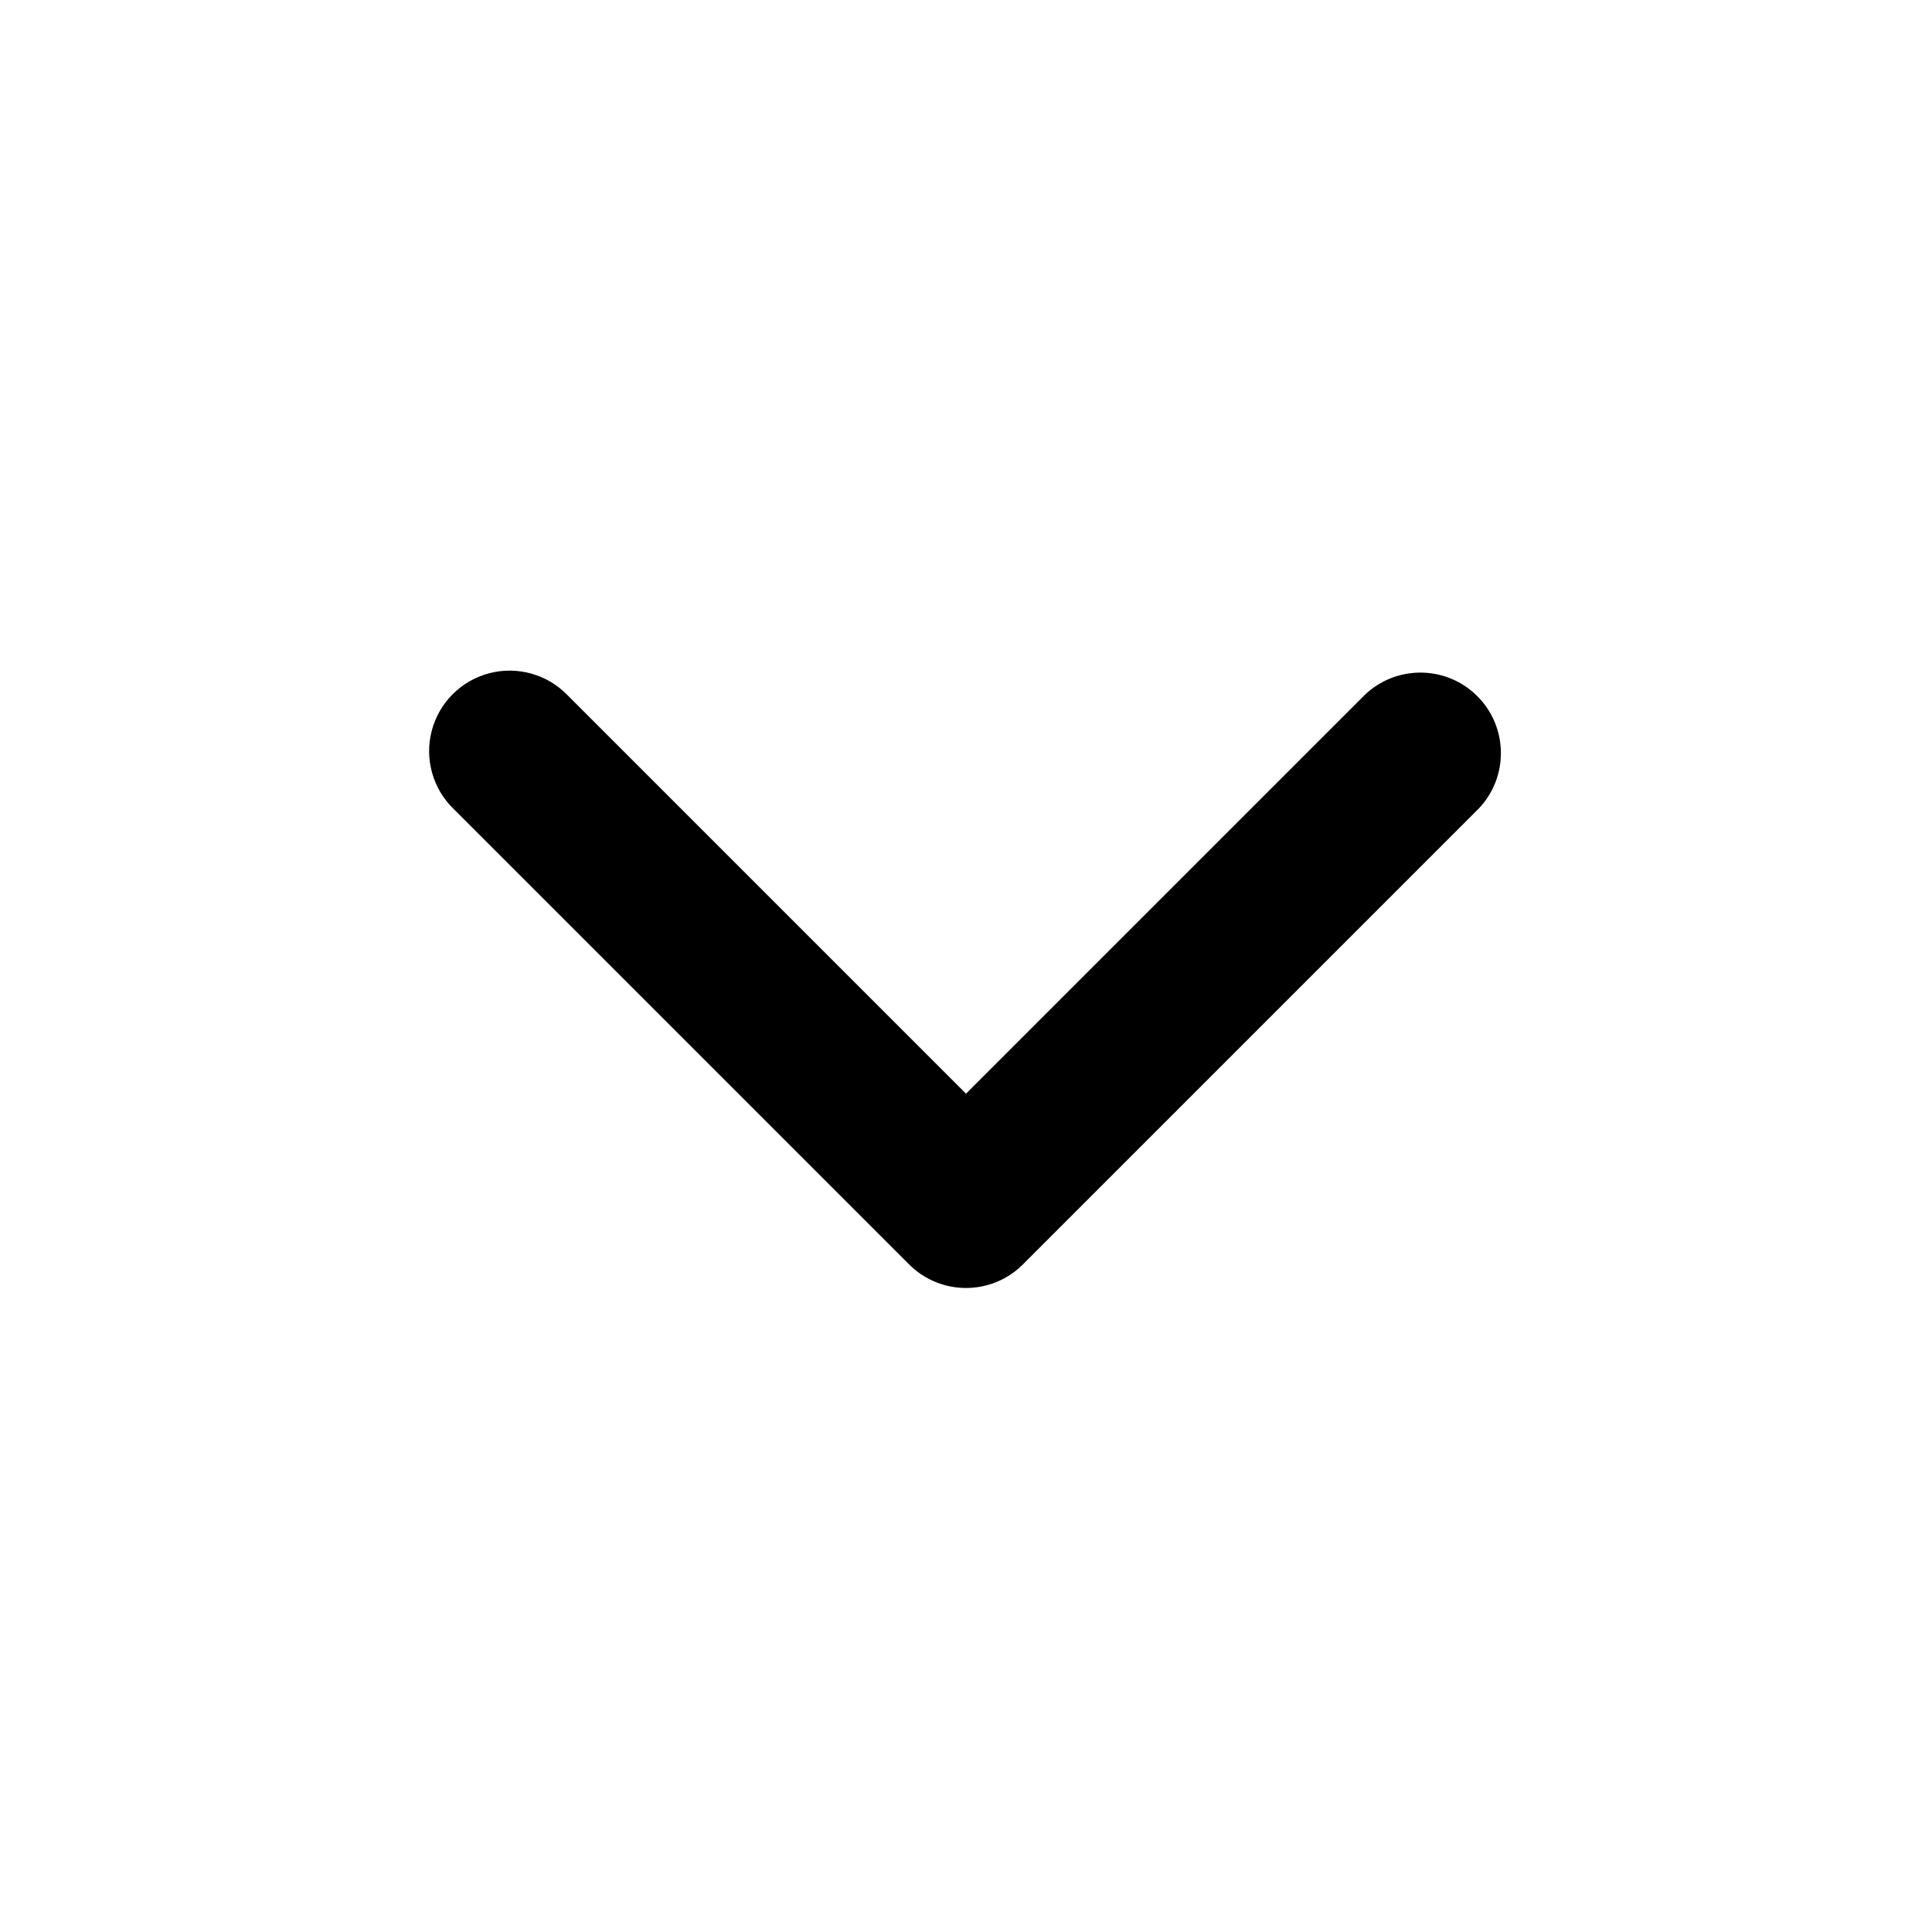
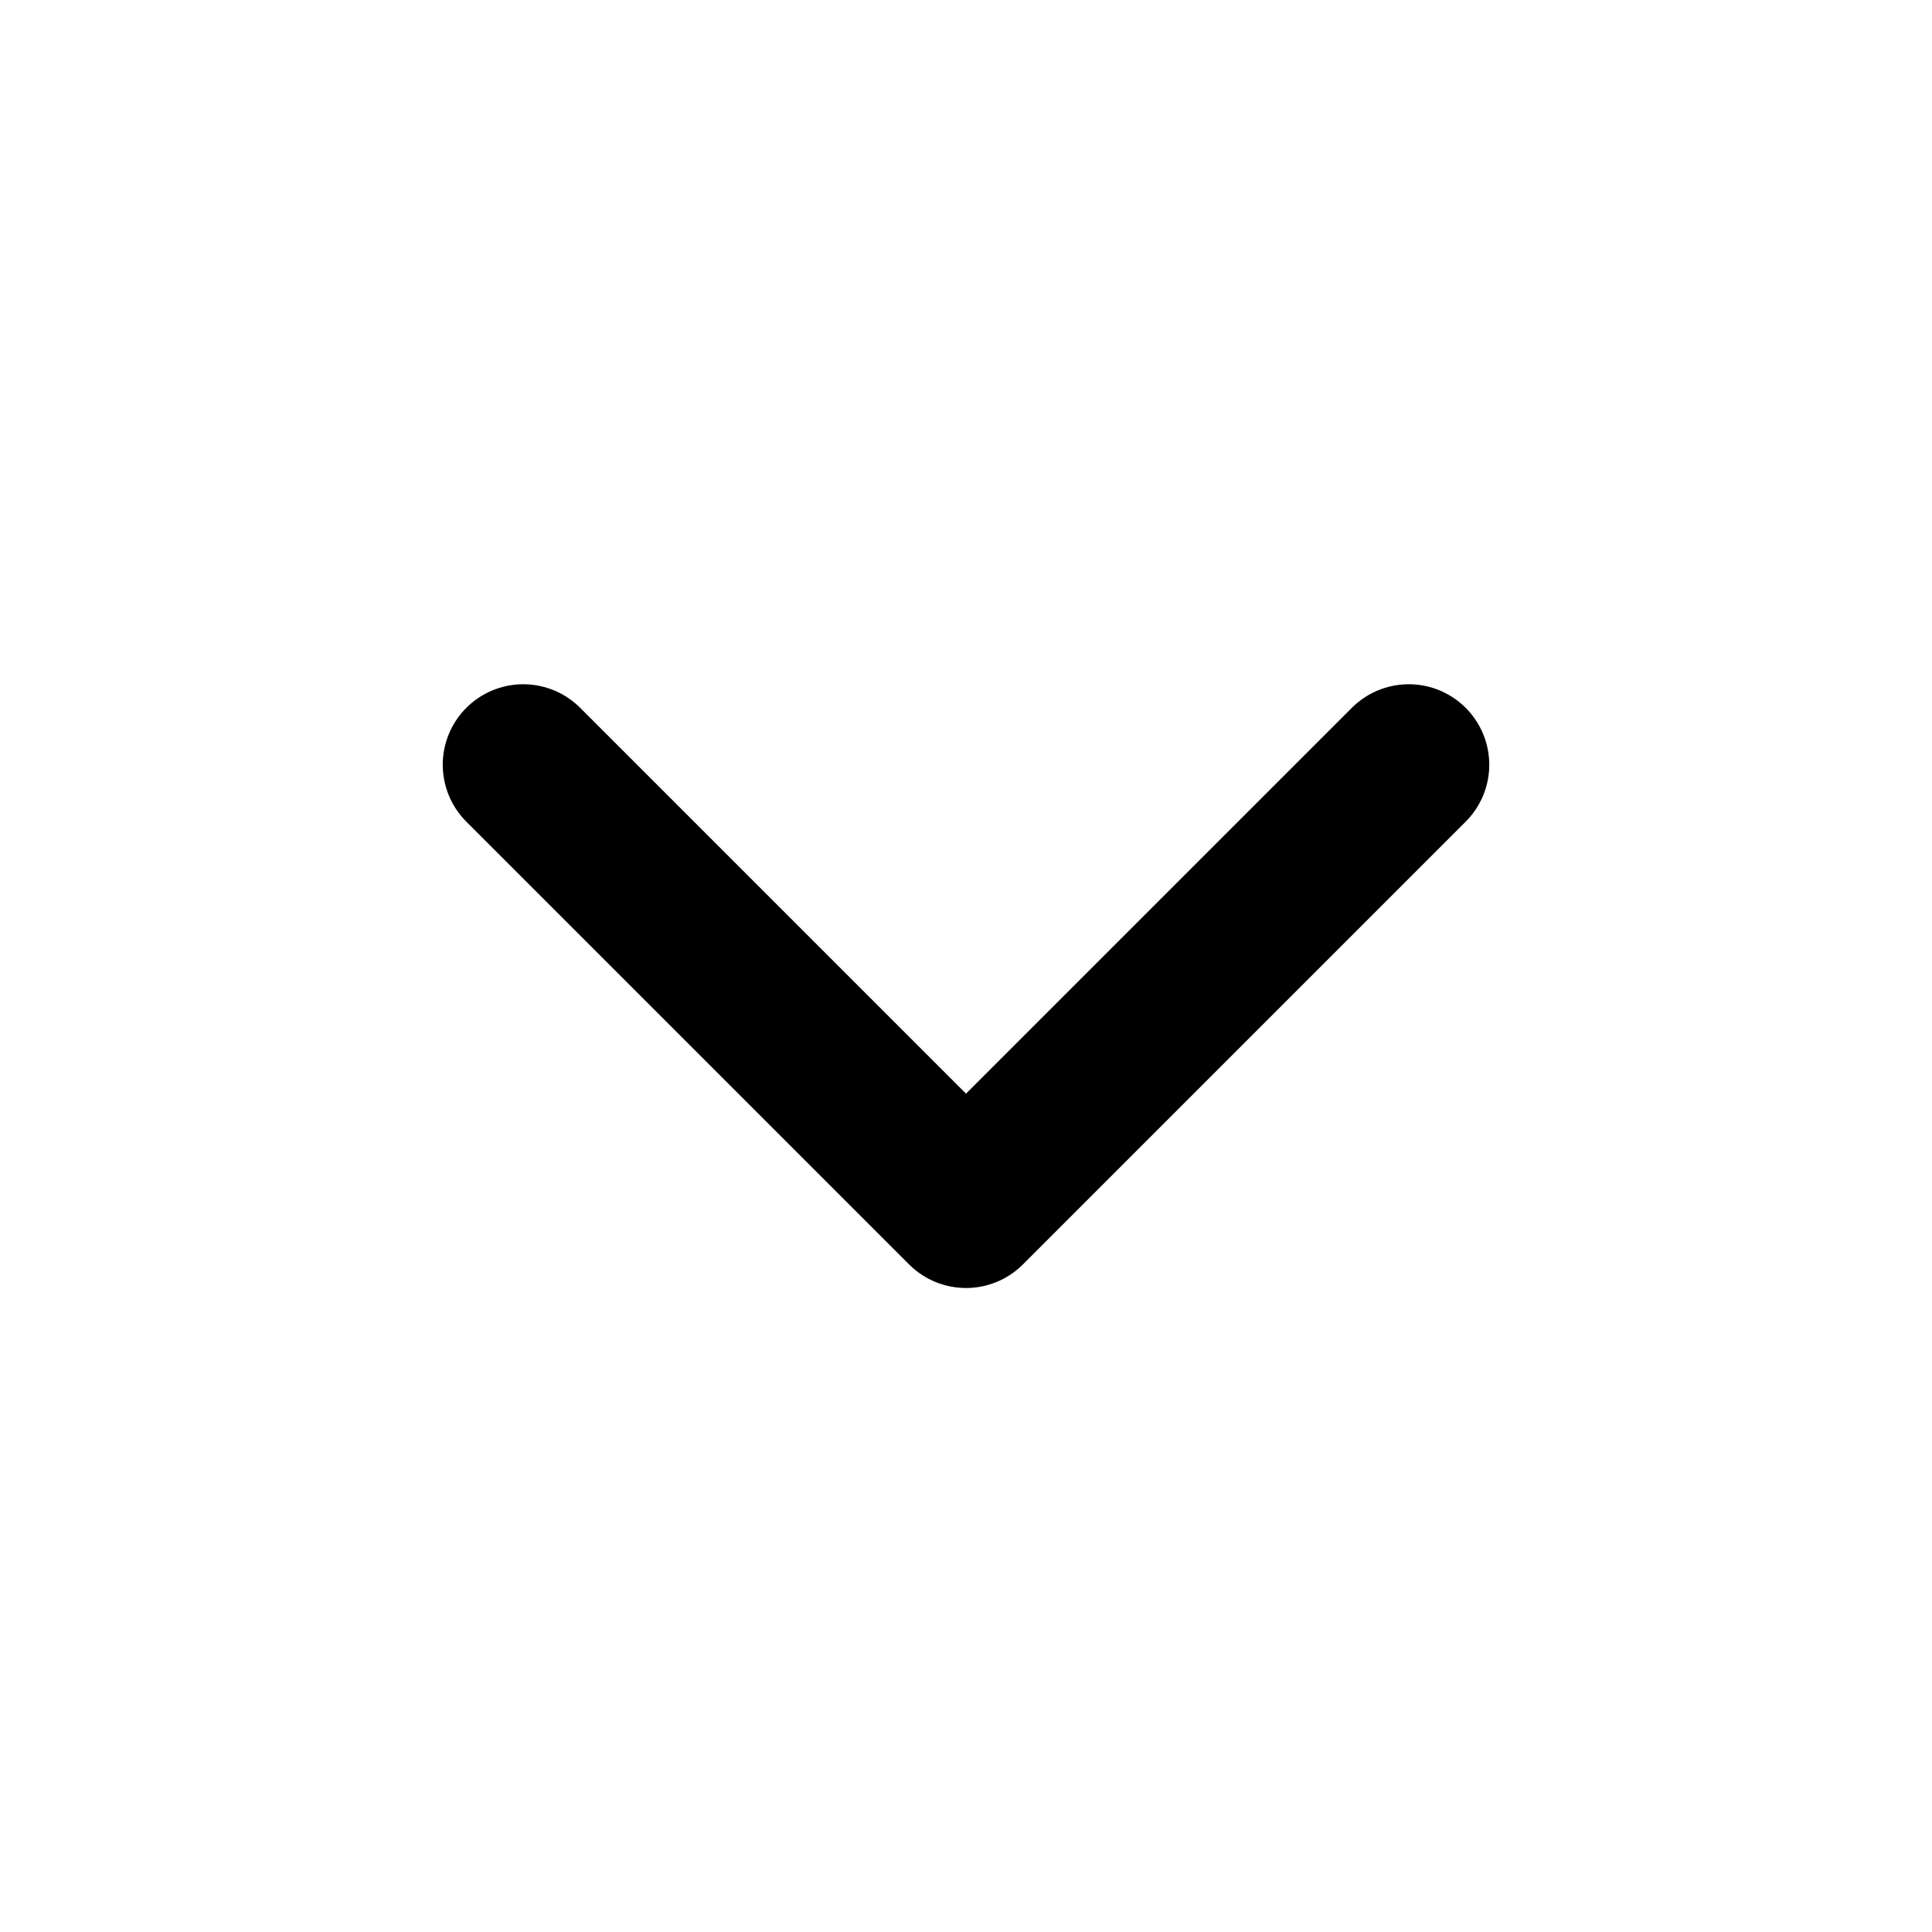
- <svg xmlns="http://www.w3.org/2000/svg" viewBox="0 0 24 24" fill="none" stroke="currentColor">
-   <path fill="currentColor" stroke="none" fill-rule="evenodd" clip-rule="evenodd" d="M12.707 15.707a1 1 0 0 1-1.414 0L5.636 10.05A1 1 0 1 1 7.05 8.636l4.95 4.95 4.95-4.95a1 1 0 0 1 1.414 1.414z" />
+ <svg xmlns="http://www.w3.org/2000/svg" width="24" height="24" viewBox="0 0 24 24" fill="none" stroke="currentColor" stroke-width="2" stroke-linecap="round" stroke-linejoin="round">
+   <path d="M6.5 9.5 12 15l5.5-5.5" />
</svg>
